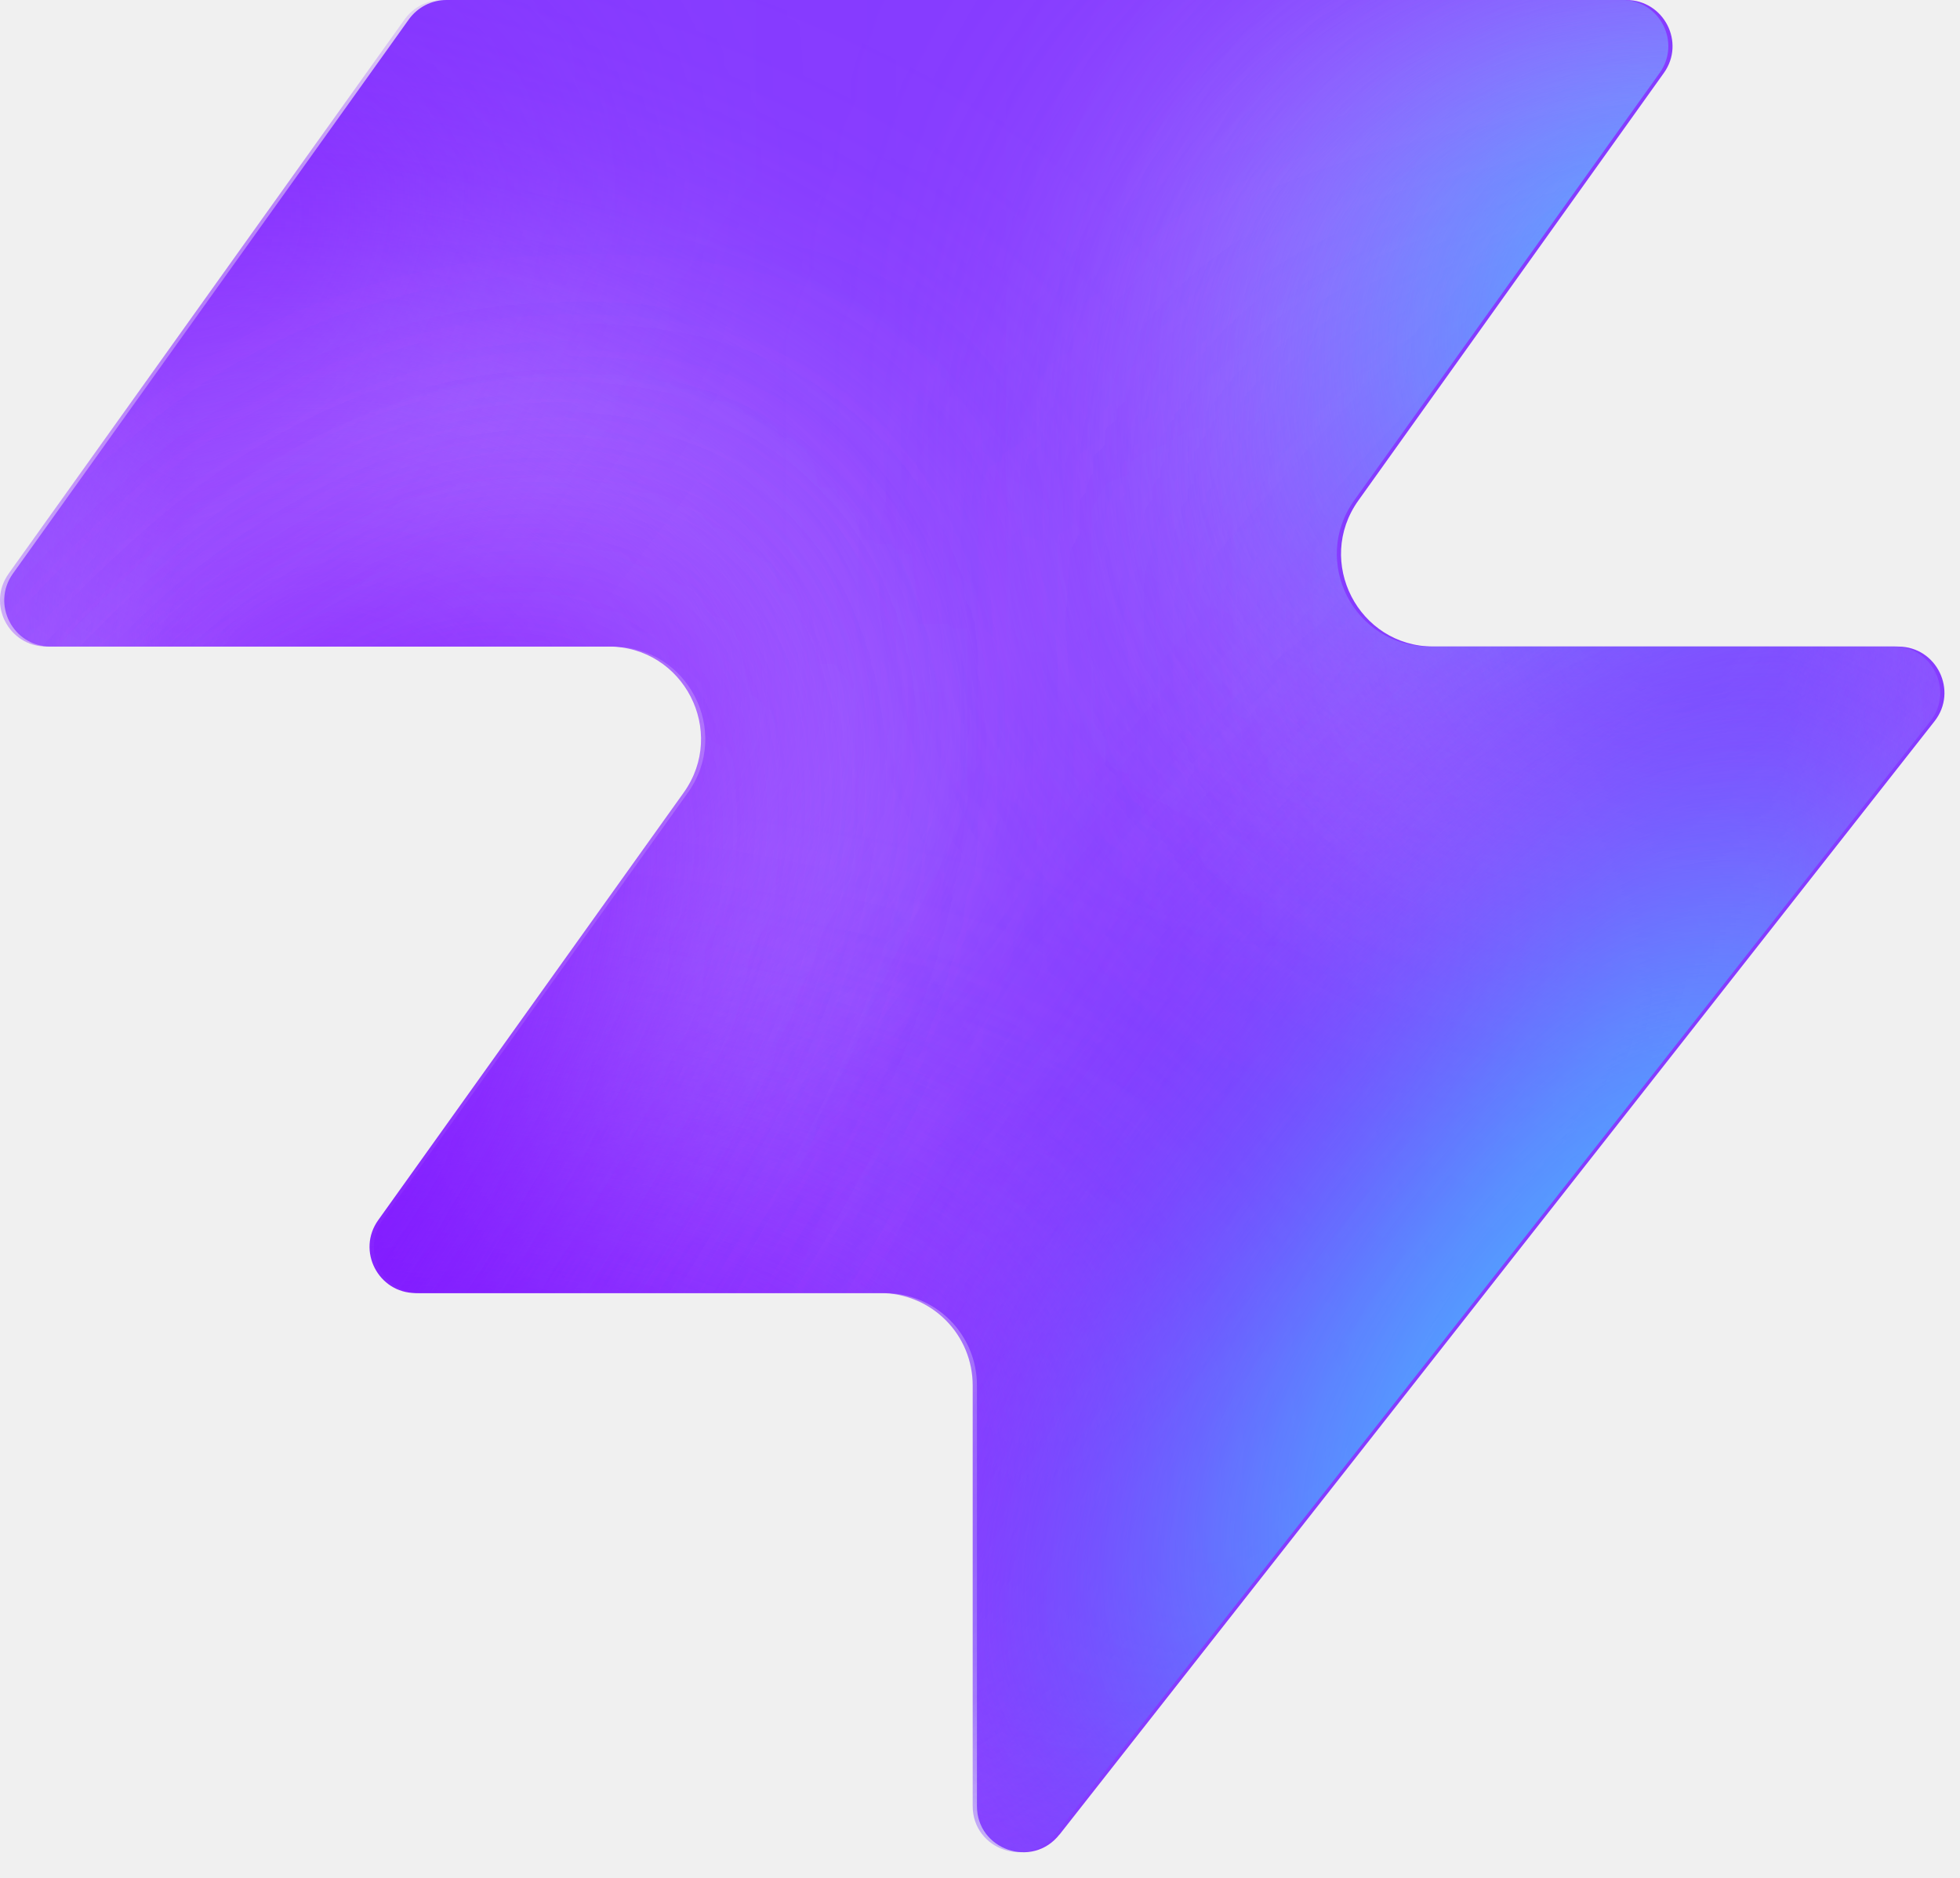
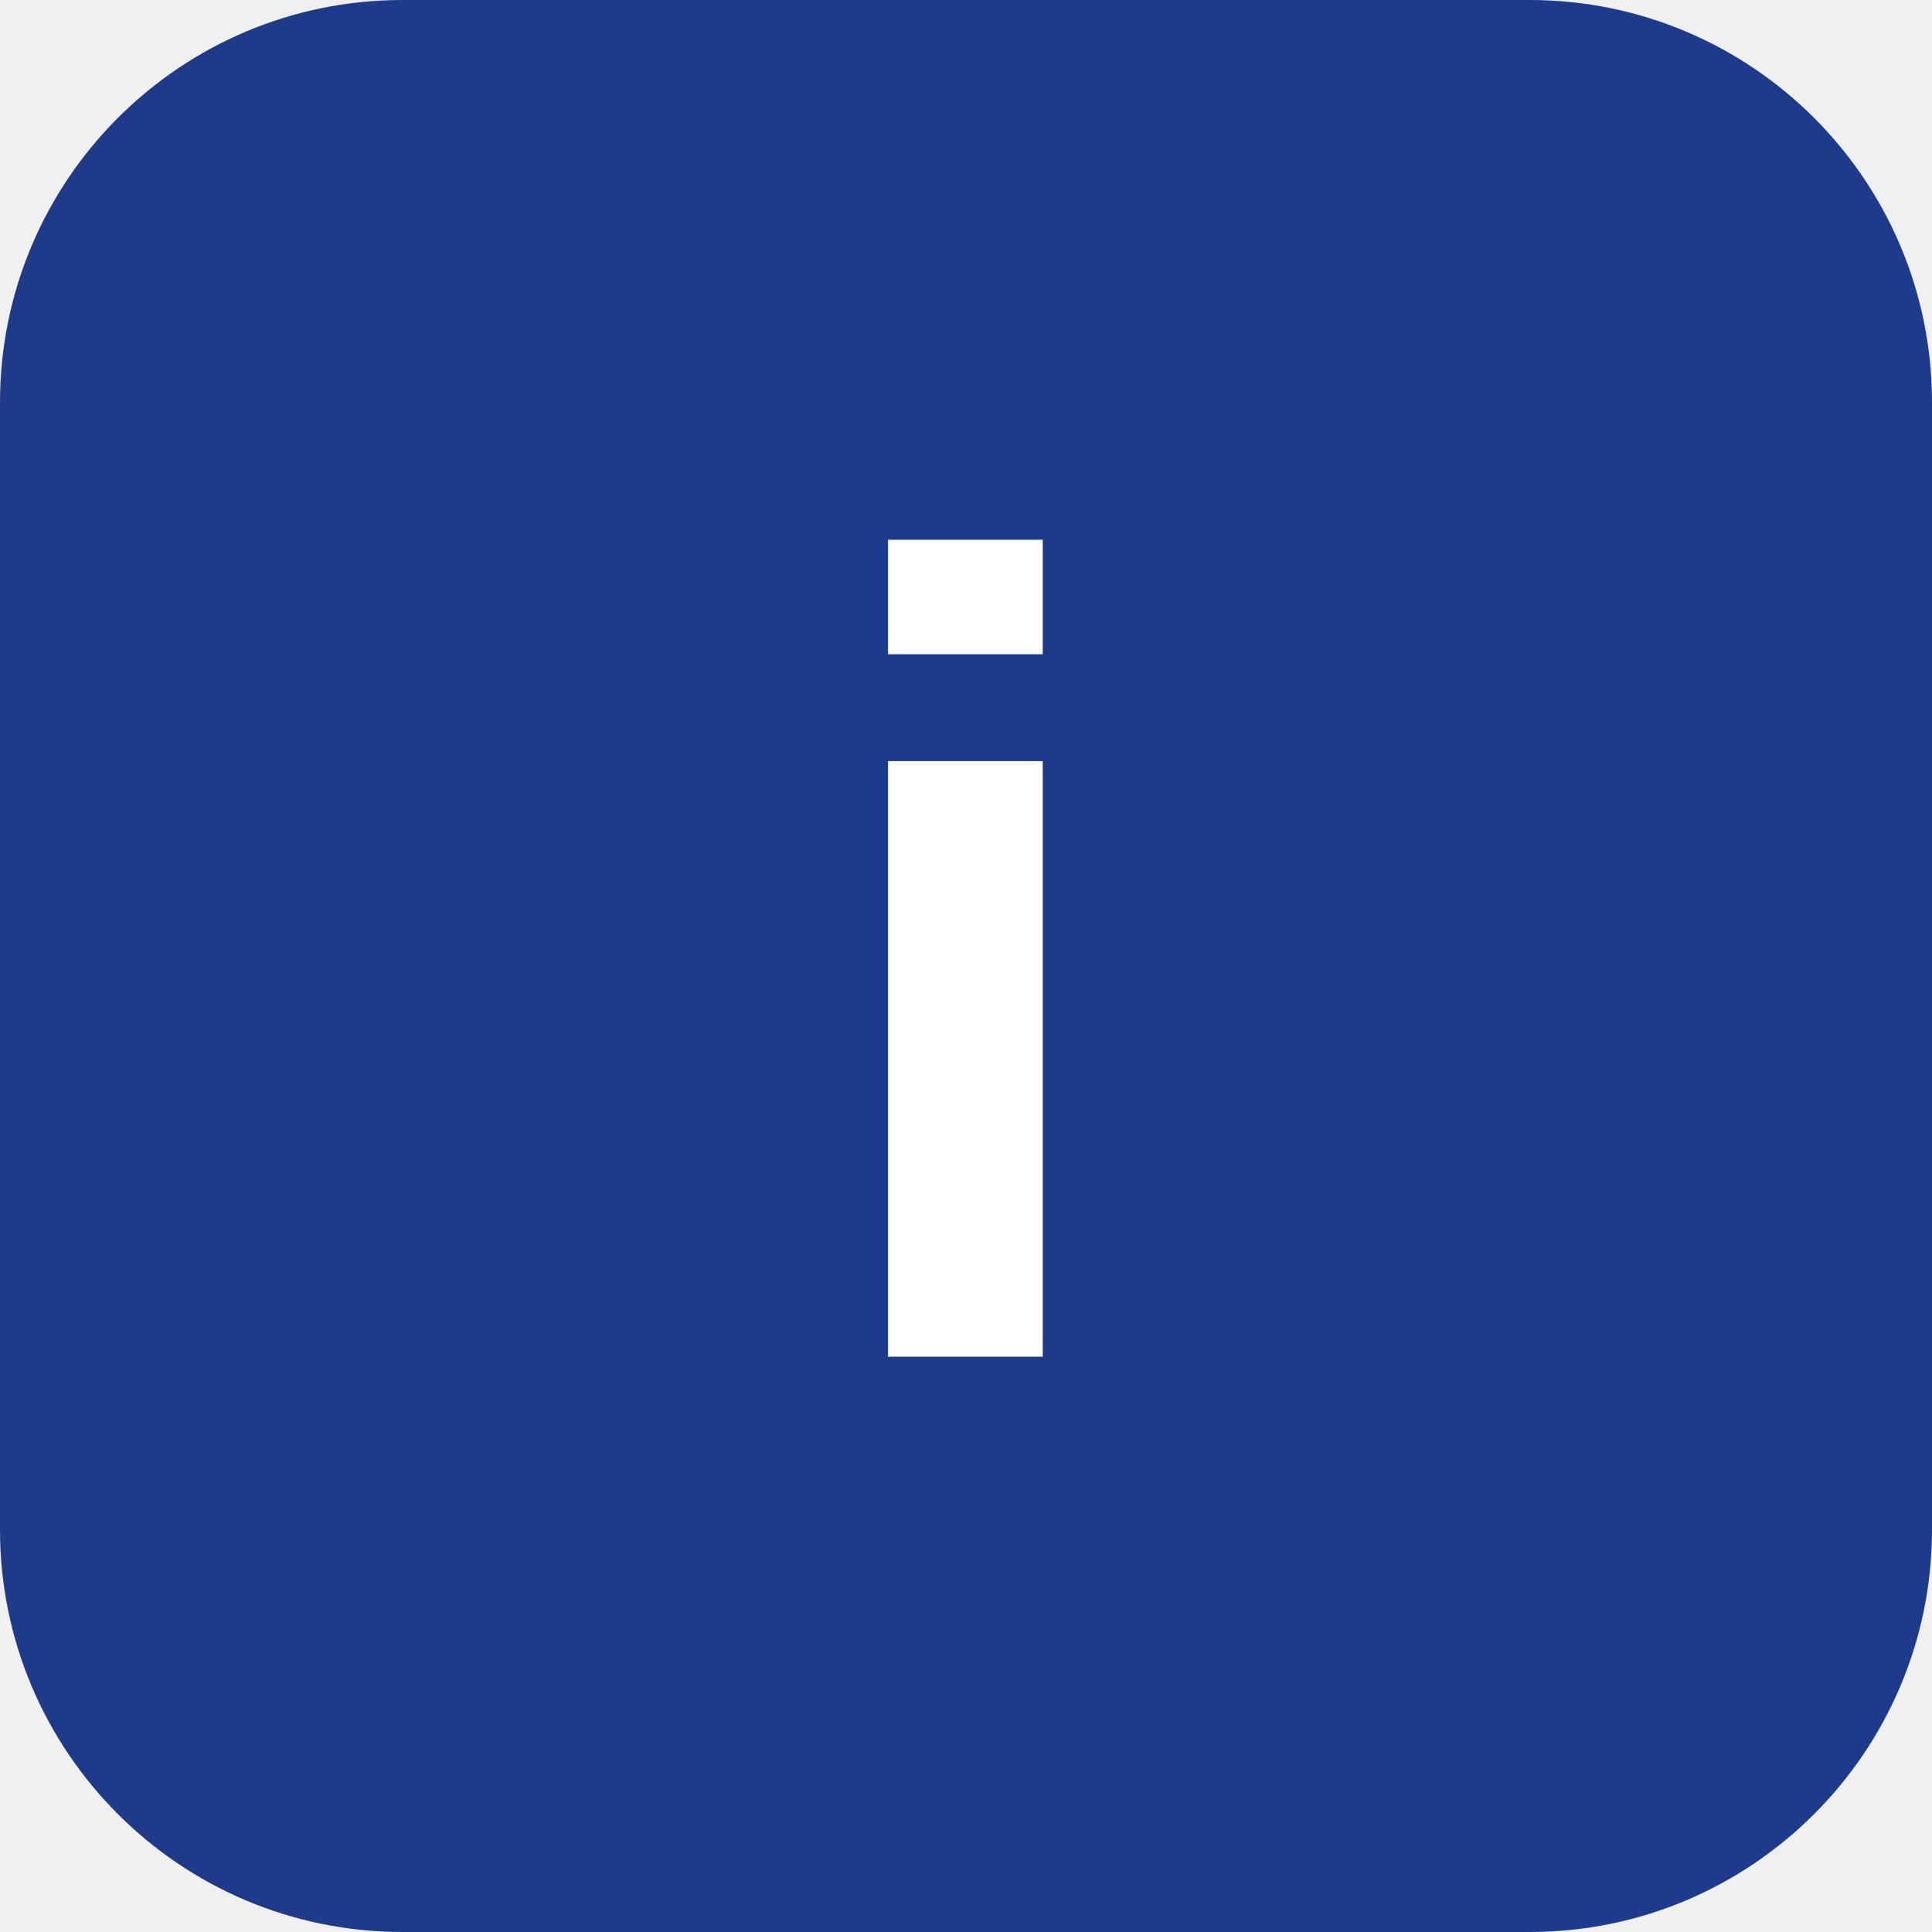
- <svg xmlns="http://www.w3.org/2000/svg" width="48" height="46" fill="none" viewBox="0 0 48 46">
-   <path fill="#863bff" d="M25.946 44.938c-.664.845-2.021.375-2.021-.698V33.937a2.26 2.26 0 0 0-2.262-2.262H10.287c-.92 0-1.456-1.04-.92-1.788l7.48-10.471c1.07-1.497 0-3.578-1.842-3.578H1.237c-.92 0-1.456-1.04-.92-1.788L10.013.474c.214-.297.556-.474.92-.474h28.894c.92 0 1.456 1.04.92 1.788l-7.48 10.471c-1.07 1.498 0 3.579 1.842 3.579h11.377c.943 0 1.473 1.088.89 1.83L25.947 44.94z" style="fill:#863bff;fill:color(display-p3 .525 .23 1);fill-opacity:1" />
-   <mask id="a" width="48" height="46" x="0" y="0" maskUnits="userSpaceOnUse" style="mask-type:alpha">
-     <path fill="#000" d="M25.842 44.938c-.664.844-2.021.375-2.021-.698V33.937a2.26 2.26 0 0 0-2.262-2.262H10.183c-.92 0-1.456-1.04-.92-1.788l7.48-10.471c1.07-1.498 0-3.579-1.842-3.579H1.133c-.92 0-1.456-1.04-.92-1.787L9.91.473c.214-.297.556-.474.92-.474h28.894c.92 0 1.456 1.04.92 1.788l-7.48 10.471c-1.07 1.498 0 3.578 1.842 3.578h11.377c.943 0 1.473 1.088.89 1.832L25.843 44.94z" style="fill:#000;fill-opacity:1" />
-   </mask>
-   <g mask="url(#a)">
-     <g filter="url(#b)">
-       <ellipse cx="5.508" cy="14.704" fill="#ede6ff" rx="5.508" ry="14.704" style="fill:#ede6ff;fill:color(display-p3 .927 .903 1);fill-opacity:1" transform="matrix(.00324 1 1 -.00324 -4.47 31.516)" />
-     </g>
-     <g filter="url(#c)">
-       <ellipse cx="10.399" cy="29.851" fill="#ede6ff" rx="10.399" ry="29.851" style="fill:#ede6ff;fill:color(display-p3 .927 .903 1);fill-opacity:1" transform="matrix(.00324 1 1 -.00324 -39.328 7.883)" />
-     </g>
-     <g filter="url(#d)">
-       <ellipse cx="5.508" cy="30.487" fill="#7e14ff" rx="5.508" ry="30.487" style="fill:#7e14ff;fill:color(display-p3 .492 .077 1);fill-opacity:1" transform="rotate(89.814 -25.913 -14.639)scale(1 -1)" />
-     </g>
-     <g filter="url(#e)">
-       <ellipse cx="5.508" cy="30.599" fill="#7e14ff" rx="5.508" ry="30.599" style="fill:#7e14ff;fill:color(display-p3 .492 .077 1);fill-opacity:1" transform="rotate(89.814 -32.644 -3.334)scale(1 -1)" />
-     </g>
-     <g filter="url(#f)">
-       <ellipse cx="5.508" cy="30.599" fill="#7e14ff" rx="5.508" ry="30.599" style="fill:#7e14ff;fill:color(display-p3 .492 .077 1);fill-opacity:1" transform="matrix(.00324 1 1 -.00324 -34.34 30.47)" />
-     </g>
-     <g filter="url(#g)">
-       <ellipse cx="14.072" cy="22.078" fill="#ede6ff" rx="14.072" ry="22.078" style="fill:#ede6ff;fill:color(display-p3 .927 .903 1);fill-opacity:1" transform="rotate(93.35 24.506 48.493)scale(-1 1)" />
-     </g>
-     <g filter="url(#h)">
-       <ellipse cx="3.47" cy="21.501" fill="#7e14ff" rx="3.47" ry="21.501" style="fill:#7e14ff;fill:color(display-p3 .492 .077 1);fill-opacity:1" transform="rotate(89.009 28.708 47.59)scale(-1 1)" />
-     </g>
-     <g filter="url(#i)">
-       <ellipse cx="3.47" cy="21.501" fill="#7e14ff" rx="3.47" ry="21.501" style="fill:#7e14ff;fill:color(display-p3 .492 .077 1);fill-opacity:1" transform="rotate(89.009 28.708 47.59)scale(-1 1)" />
-     </g>
-     <g filter="url(#j)">
-       <ellipse cx=".387" cy="8.972" fill="#7e14ff" rx="4.407" ry="29.108" style="fill:#7e14ff;fill:color(display-p3 .492 .077 1);fill-opacity:1" transform="rotate(39.51 .387 8.972)" />
-     </g>
-     <g filter="url(#k)">
-       <ellipse cx="47.523" cy="-6.092" fill="#7e14ff" rx="4.407" ry="29.108" style="fill:#7e14ff;fill:color(display-p3 .492 .077 1);fill-opacity:1" transform="rotate(37.892 47.523 -6.092)" />
-     </g>
-     <g filter="url(#l)">
-       <ellipse cx="41.412" cy="6.333" fill="#47bfff" rx="5.971" ry="9.665" style="fill:#47bfff;fill:color(display-p3 .28 .748 1);fill-opacity:1" transform="rotate(37.892 41.412 6.333)" />
-     </g>
-     <g filter="url(#m)">
-       <ellipse cx="-1.879" cy="38.332" fill="#7e14ff" rx="4.407" ry="29.108" style="fill:#7e14ff;fill:color(display-p3 .492 .077 1);fill-opacity:1" transform="rotate(37.892 -1.88 38.332)" />
-     </g>
-     <g filter="url(#n)">
-       <ellipse cx="-1.879" cy="38.332" fill="#7e14ff" rx="4.407" ry="29.108" style="fill:#7e14ff;fill:color(display-p3 .492 .077 1);fill-opacity:1" transform="rotate(37.892 -1.88 38.332)" />
-     </g>
-     <g filter="url(#o)">
-       <ellipse cx="35.651" cy="29.907" fill="#7e14ff" rx="4.407" ry="29.108" style="fill:#7e14ff;fill:color(display-p3 .492 .077 1);fill-opacity:1" transform="rotate(37.892 35.651 29.907)" />
-     </g>
-     <g filter="url(#p)">
-       <ellipse cx="38.418" cy="32.4" fill="#47bfff" rx="5.971" ry="15.297" style="fill:#47bfff;fill:color(display-p3 .28 .748 1);fill-opacity:1" transform="rotate(37.892 38.418 32.4)" />
-     </g>
-   </g>
-   <defs>
-     <filter id="b" width="60.045" height="41.654" x="-19.77" y="16.149" color-interpolation-filters="sRGB" filterUnits="userSpaceOnUse">
-       <feFlood flood-opacity="0" result="BackgroundImageFix" />
-       <feBlend in="SourceGraphic" in2="BackgroundImageFix" result="shape" />
-       <feGaussianBlur result="effect1_foregroundBlur_2002_17158" stdDeviation="7.659" />
-     </filter>
-     <filter id="c" width="90.34" height="51.437" x="-54.613" y="-7.533" color-interpolation-filters="sRGB" filterUnits="userSpaceOnUse">
-       <feFlood flood-opacity="0" result="BackgroundImageFix" />
-       <feBlend in="SourceGraphic" in2="BackgroundImageFix" result="shape" />
-       <feGaussianBlur result="effect1_foregroundBlur_2002_17158" stdDeviation="7.659" />
-     </filter>
-     <filter id="d" width="79.355" height="29.4" x="-49.64" y="2.03" color-interpolation-filters="sRGB" filterUnits="userSpaceOnUse">
-       <feFlood flood-opacity="0" result="BackgroundImageFix" />
-       <feBlend in="SourceGraphic" in2="BackgroundImageFix" result="shape" />
-       <feGaussianBlur result="effect1_foregroundBlur_2002_17158" stdDeviation="4.596" />
-     </filter>
-     <filter id="e" width="79.579" height="29.4" x="-45.045" y="20.029" color-interpolation-filters="sRGB" filterUnits="userSpaceOnUse">
-       <feFlood flood-opacity="0" result="BackgroundImageFix" />
-       <feBlend in="SourceGraphic" in2="BackgroundImageFix" result="shape" />
-       <feGaussianBlur result="effect1_foregroundBlur_2002_17158" stdDeviation="4.596" />
-     </filter>
-     <filter id="f" width="79.579" height="29.4" x="-43.513" y="21.178" color-interpolation-filters="sRGB" filterUnits="userSpaceOnUse">
-       <feFlood flood-opacity="0" result="BackgroundImageFix" />
-       <feBlend in="SourceGraphic" in2="BackgroundImageFix" result="shape" />
-       <feGaussianBlur result="effect1_foregroundBlur_2002_17158" stdDeviation="4.596" />
-     </filter>
-     <filter id="g" width="74.749" height="58.852" x="15.756" y="-17.901" color-interpolation-filters="sRGB" filterUnits="userSpaceOnUse">
-       <feFlood flood-opacity="0" result="BackgroundImageFix" />
-       <feBlend in="SourceGraphic" in2="BackgroundImageFix" result="shape" />
-       <feGaussianBlur result="effect1_foregroundBlur_2002_17158" stdDeviation="7.659" />
-     </filter>
-     <filter id="h" width="61.377" height="25.362" x="23.548" y="2.284" color-interpolation-filters="sRGB" filterUnits="userSpaceOnUse">
-       <feFlood flood-opacity="0" result="BackgroundImageFix" />
-       <feBlend in="SourceGraphic" in2="BackgroundImageFix" result="shape" />
-       <feGaussianBlur result="effect1_foregroundBlur_2002_17158" stdDeviation="4.596" />
-     </filter>
-     <filter id="i" width="61.377" height="25.362" x="23.548" y="2.284" color-interpolation-filters="sRGB" filterUnits="userSpaceOnUse">
-       <feFlood flood-opacity="0" result="BackgroundImageFix" />
-       <feBlend in="SourceGraphic" in2="BackgroundImageFix" result="shape" />
-       <feGaussianBlur result="effect1_foregroundBlur_2002_17158" stdDeviation="4.596" />
-     </filter>
-     <filter id="j" width="56.045" height="63.649" x="-27.636" y="-22.853" color-interpolation-filters="sRGB" filterUnits="userSpaceOnUse">
-       <feFlood flood-opacity="0" result="BackgroundImageFix" />
-       <feBlend in="SourceGraphic" in2="BackgroundImageFix" result="shape" />
-       <feGaussianBlur result="effect1_foregroundBlur_2002_17158" stdDeviation="4.596" />
-     </filter>
-     <filter id="k" width="54.814" height="64.646" x="20.116" y="-38.415" color-interpolation-filters="sRGB" filterUnits="userSpaceOnUse">
-       <feFlood flood-opacity="0" result="BackgroundImageFix" />
-       <feBlend in="SourceGraphic" in2="BackgroundImageFix" result="shape" />
-       <feGaussianBlur result="effect1_foregroundBlur_2002_17158" stdDeviation="4.596" />
-     </filter>
-     <filter id="l" width="33.541" height="35.313" x="24.641" y="-11.323" color-interpolation-filters="sRGB" filterUnits="userSpaceOnUse">
-       <feFlood flood-opacity="0" result="BackgroundImageFix" />
-       <feBlend in="SourceGraphic" in2="BackgroundImageFix" result="shape" />
-       <feGaussianBlur result="effect1_foregroundBlur_2002_17158" stdDeviation="4.596" />
-     </filter>
-     <filter id="m" width="54.814" height="64.646" x="-29.286" y="6.009" color-interpolation-filters="sRGB" filterUnits="userSpaceOnUse">
-       <feFlood flood-opacity="0" result="BackgroundImageFix" />
-       <feBlend in="SourceGraphic" in2="BackgroundImageFix" result="shape" />
-       <feGaussianBlur result="effect1_foregroundBlur_2002_17158" stdDeviation="4.596" />
-     </filter>
-     <filter id="n" width="54.814" height="64.646" x="-29.286" y="6.009" color-interpolation-filters="sRGB" filterUnits="userSpaceOnUse">
-       <feFlood flood-opacity="0" result="BackgroundImageFix" />
-       <feBlend in="SourceGraphic" in2="BackgroundImageFix" result="shape" />
-       <feGaussianBlur result="effect1_foregroundBlur_2002_17158" stdDeviation="4.596" />
-     </filter>
-     <filter id="o" width="54.814" height="64.646" x="8.244" y="-2.416" color-interpolation-filters="sRGB" filterUnits="userSpaceOnUse">
-       <feFlood flood-opacity="0" result="BackgroundImageFix" />
-       <feBlend in="SourceGraphic" in2="BackgroundImageFix" result="shape" />
-       <feGaussianBlur result="effect1_foregroundBlur_2002_17158" stdDeviation="4.596" />
-     </filter>
-     <filter id="p" width="39.409" height="43.623" x="18.713" y="10.588" color-interpolation-filters="sRGB" filterUnits="userSpaceOnUse">
-       <feFlood flood-opacity="0" result="BackgroundImageFix" />
-       <feBlend in="SourceGraphic" in2="BackgroundImageFix" result="shape" />
-       <feGaussianBlur result="effect1_foregroundBlur_2002_17158" stdDeviation="4.596" />
-     </filter>
-   </defs>
+ <svg xmlns="http://www.w3.org/2000/svg" width="48" height="48" viewBox="0 0 48 48">
+   <rect width="48" height="48" rx="10" fill="#1e3a8a" />
+   <text x="24" y="24" text-anchor="middle" dominant-baseline="central" font-family="Arial, Helvetica, sans-serif" font-weight="700" font-size="28" fill="#ffffff">i</text>
</svg>
